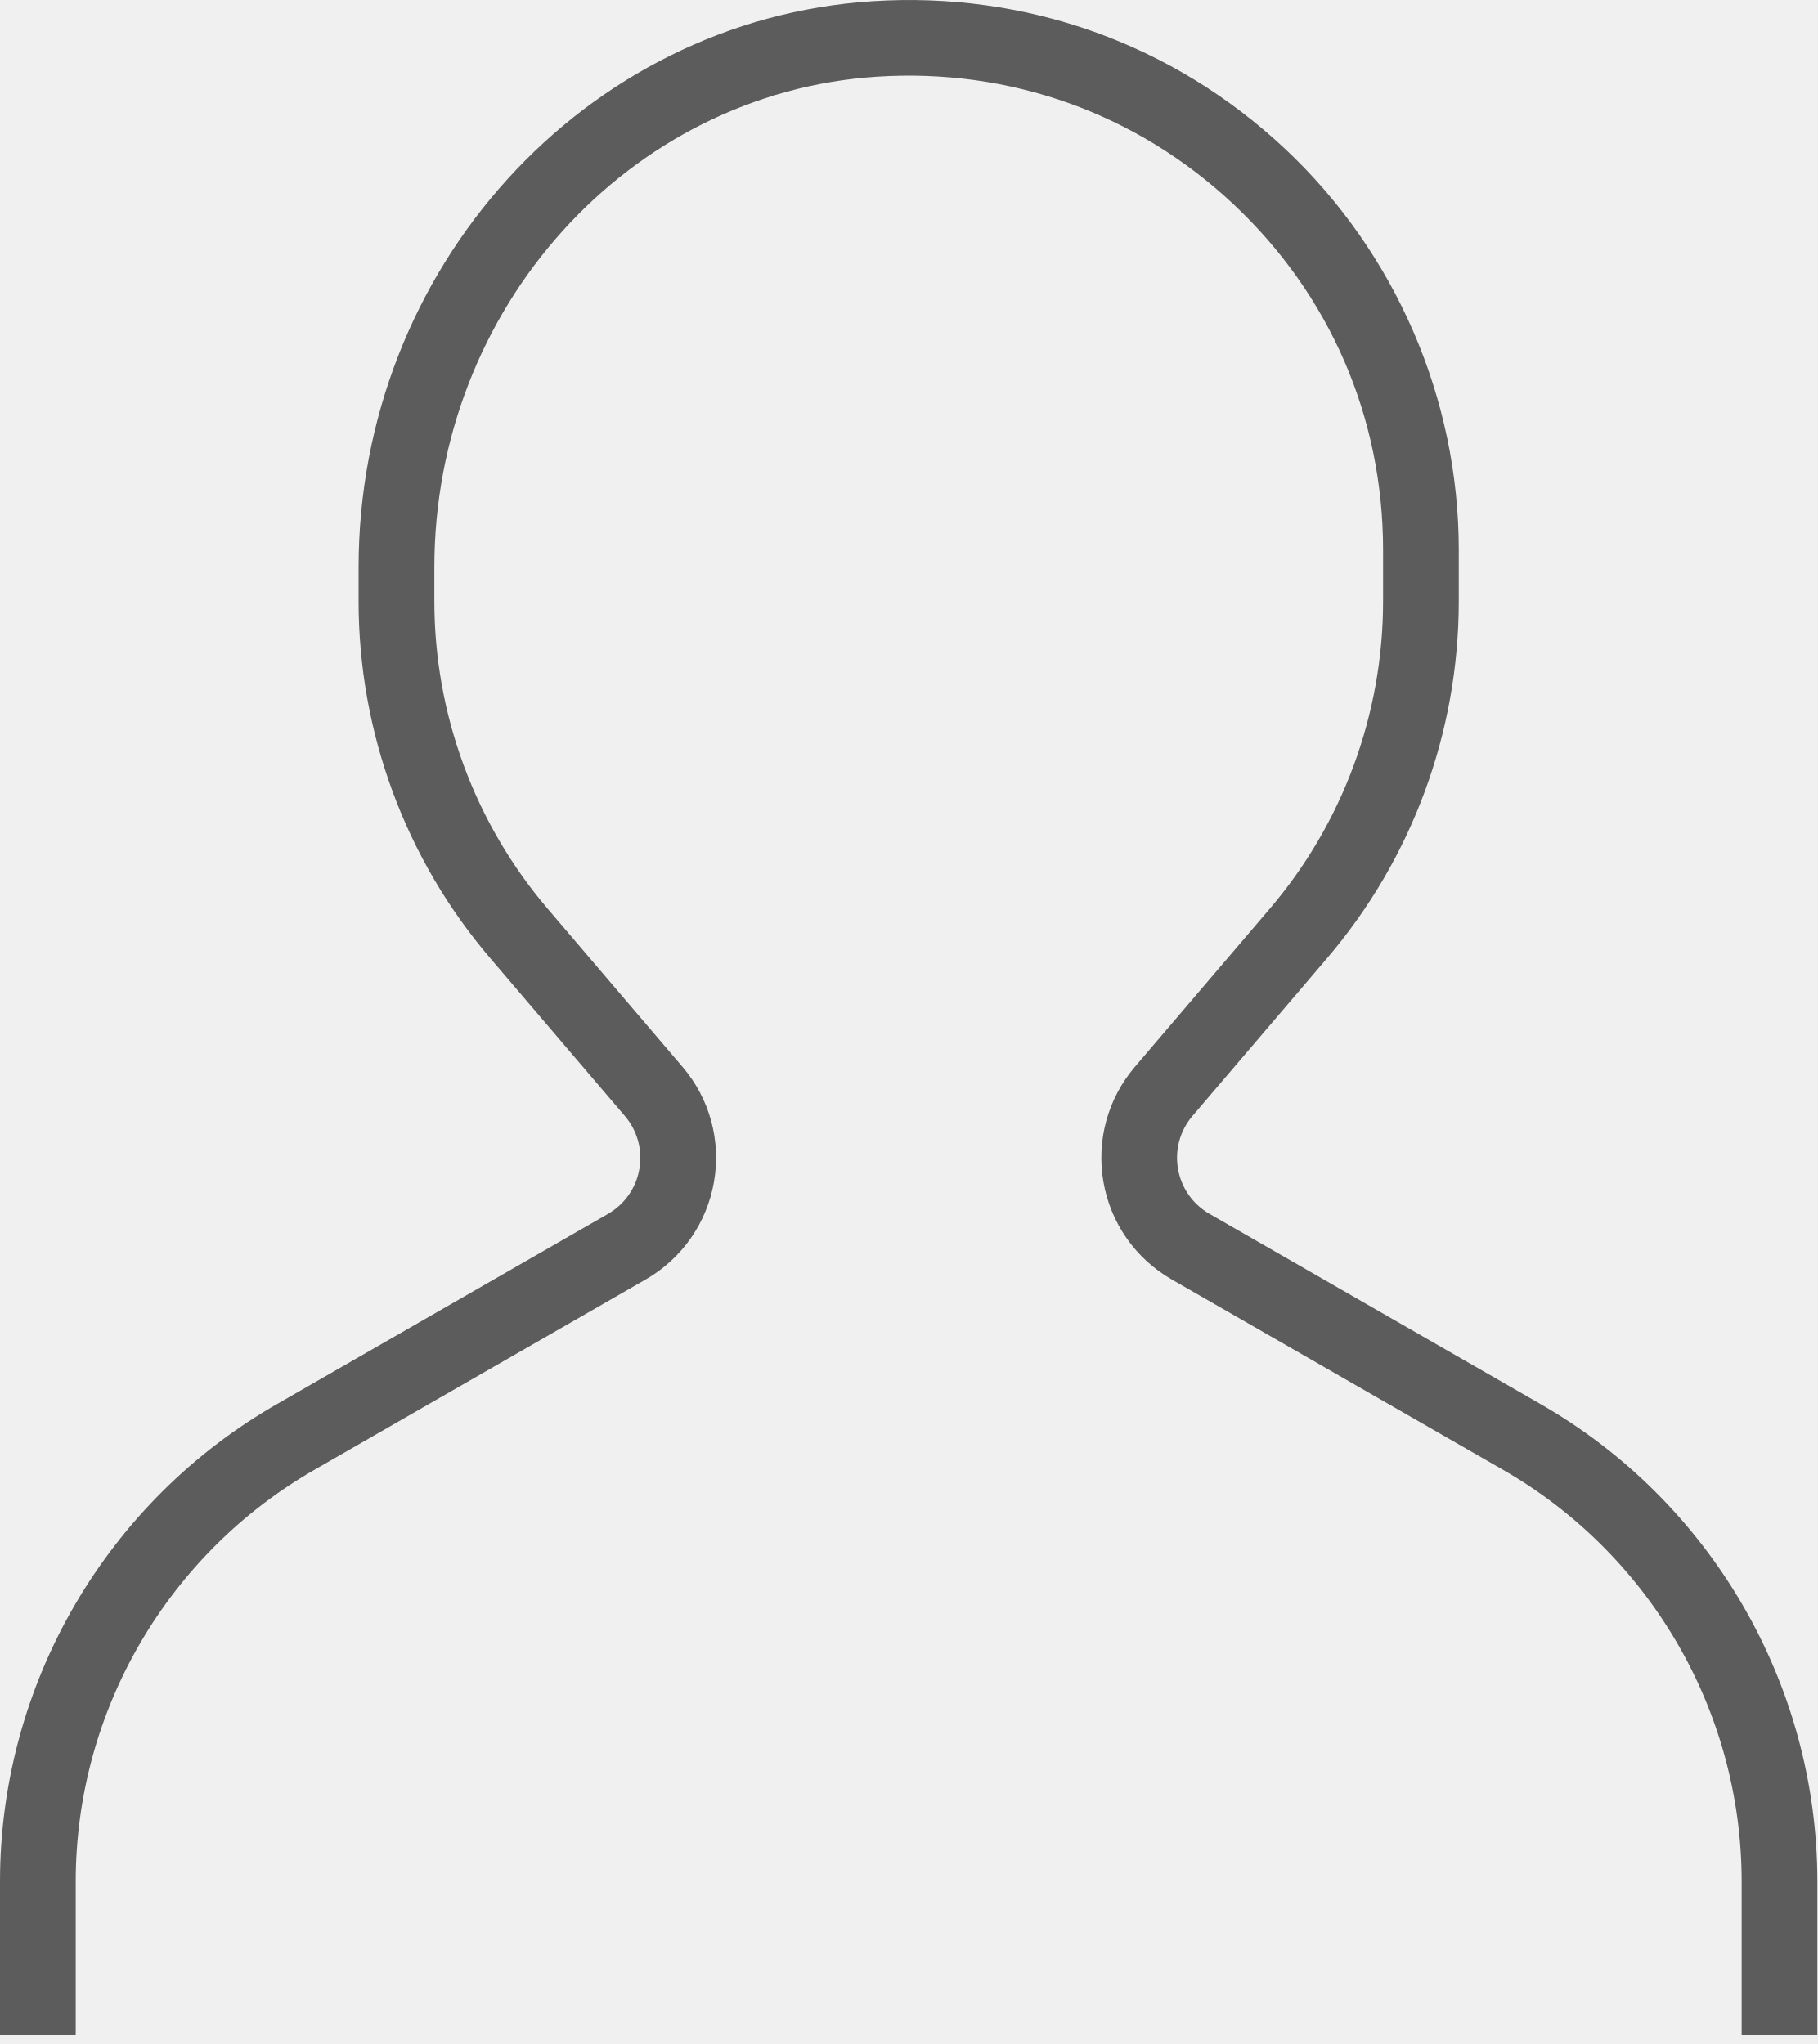
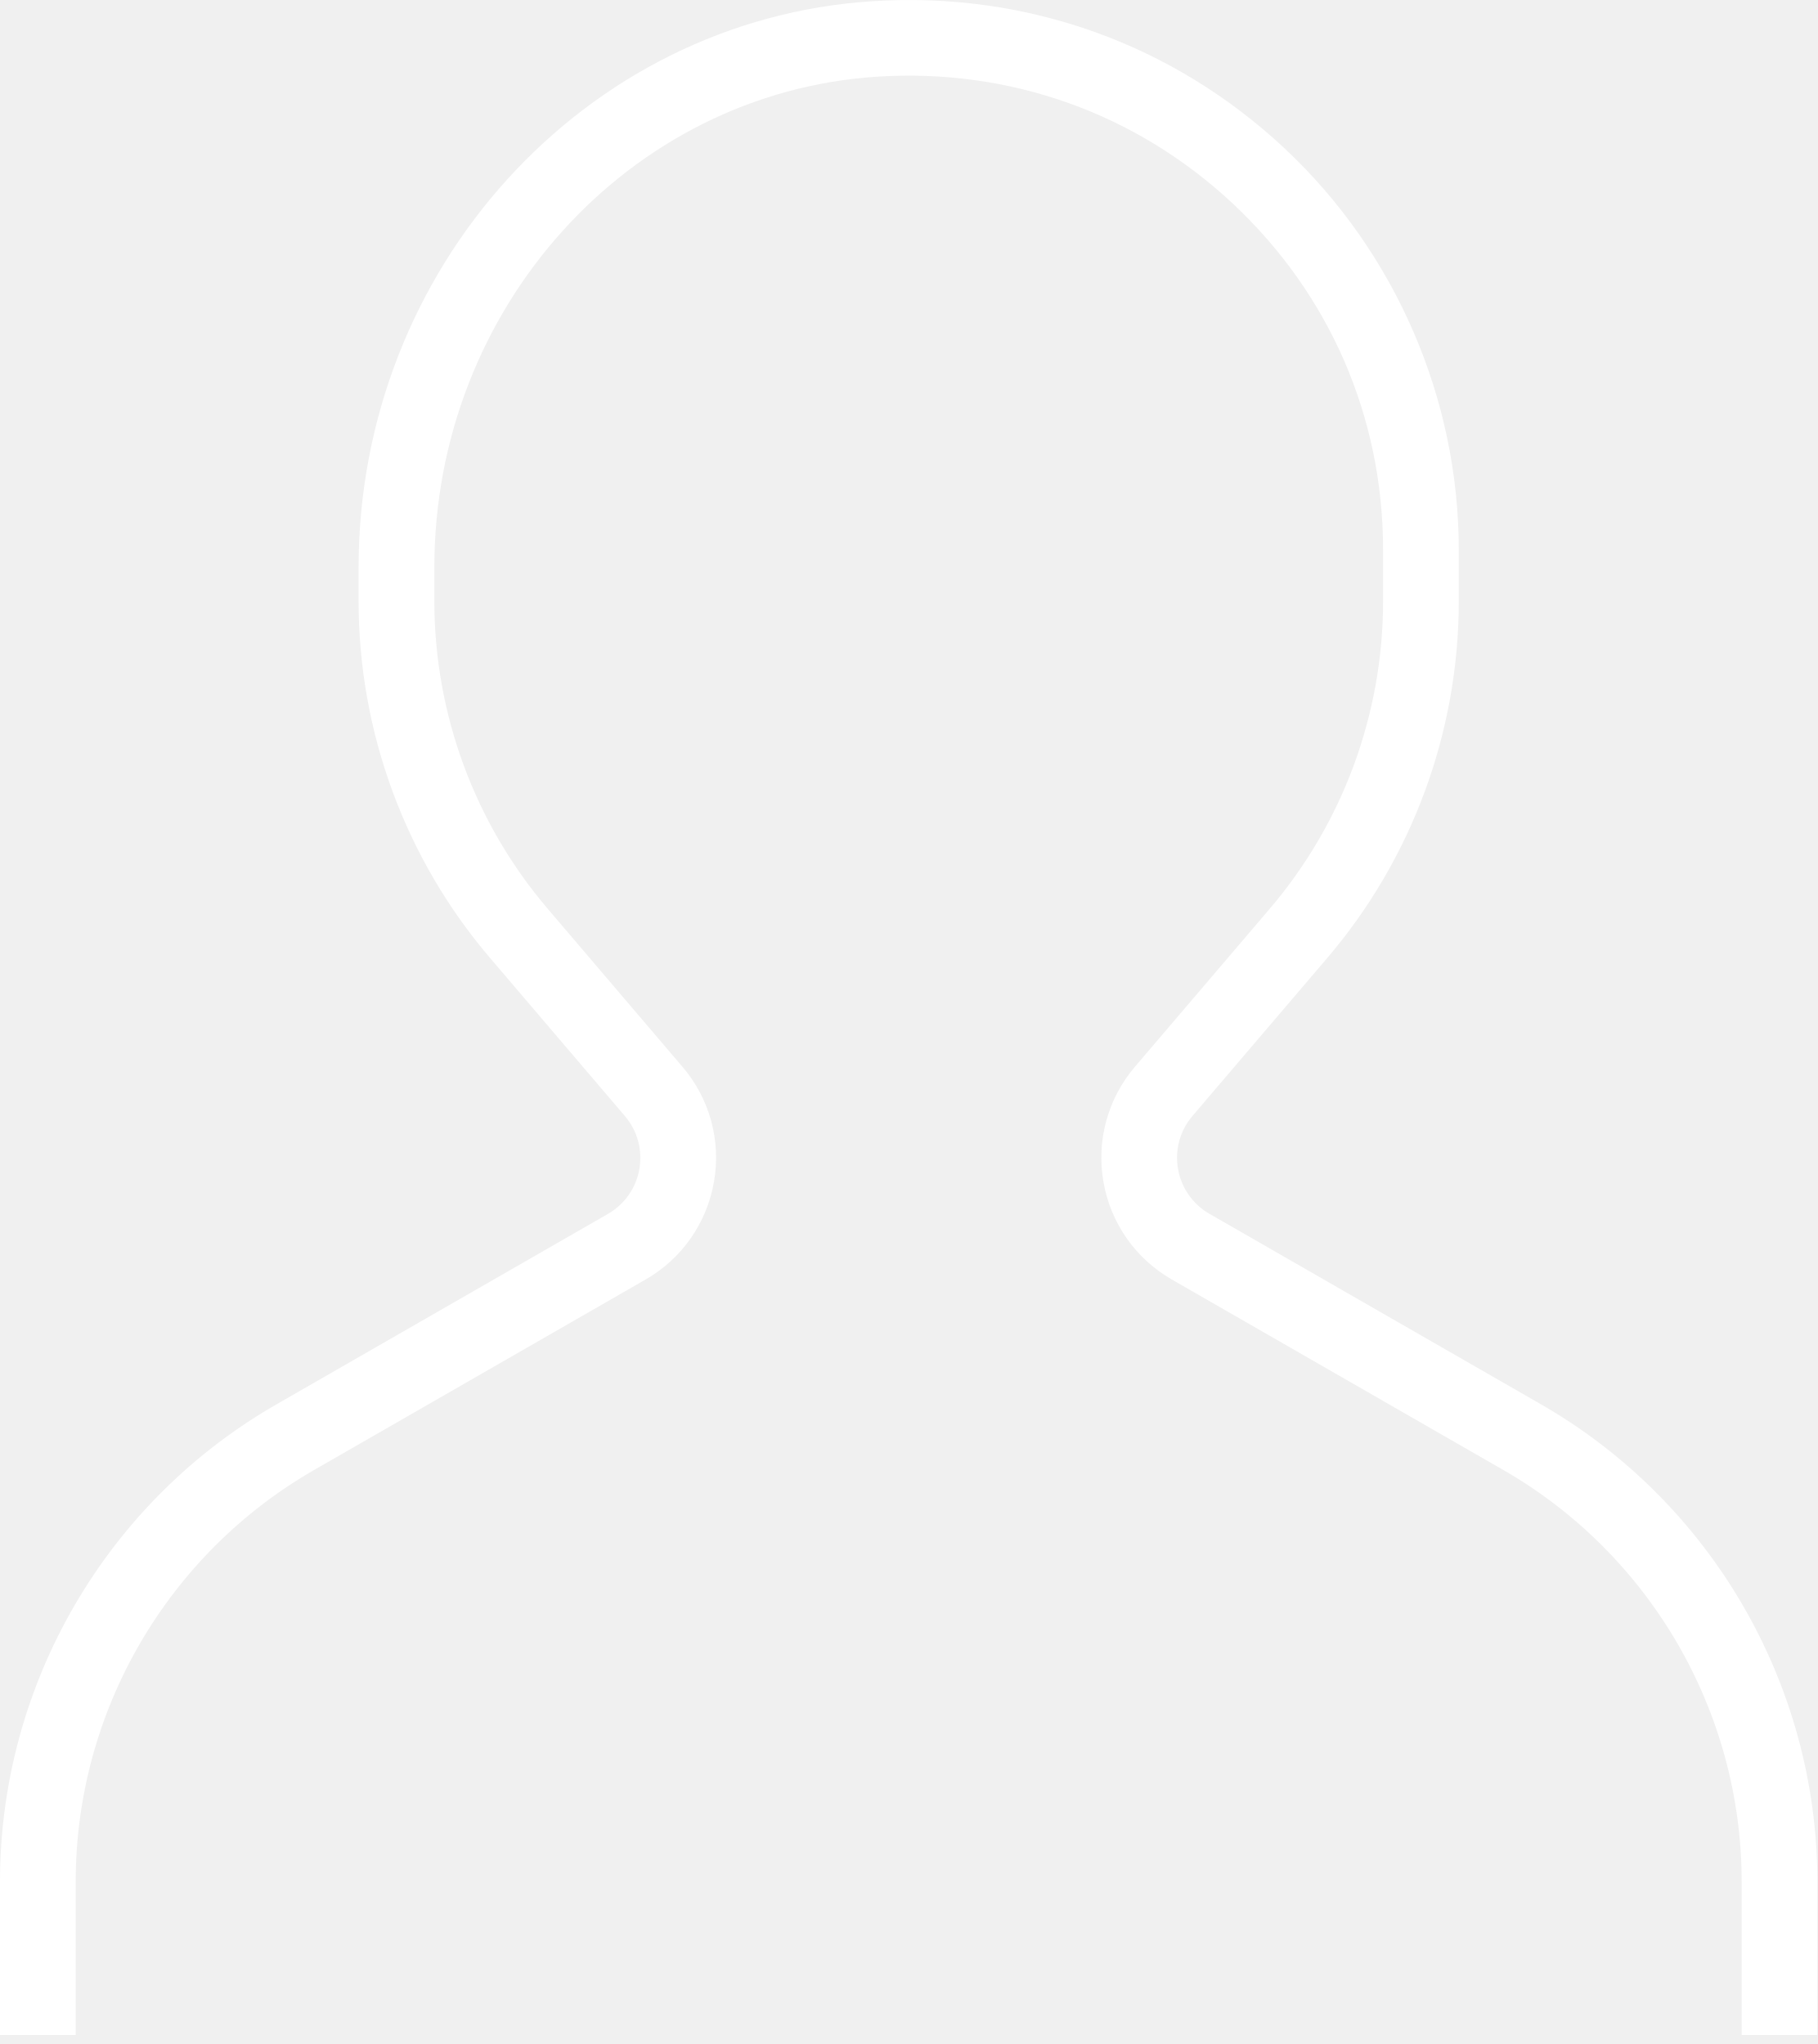
<svg xmlns="http://www.w3.org/2000/svg" viewBox="0 0 80 90">
-   <path d="M67.74 61.78l-14.5-8.334c-.735-.422-1.24-1.145-1.385-1.98-.145-.835.088-1.685.638-2.33l5.912-6.93c3.747-4.378 5.81-9.967 5.81-15.737v-2.256c0-6.668-2.792-13.108-7.658-17.67C51.622 1.92 45.17-.386 38.392.054c-12.677.82-22.607 11.772-22.607 24.934v1.483c0 5.77 2.063 11.36 5.81 15.736l5.912 6.933c.55.644.783 1.493.638 2.33-.143.834-.648 1.556-1.383 1.98l-14.494 8.33C4.7 66.077 0 74.15 0 82.844v6.76h3.333v-6.76c0-7.5 4.055-14.46 10.59-18.174l14.5-8.334c1.597-.918 2.692-2.487 3.007-4.302.315-1.815-.19-3.66-1.387-5.06l-5.913-6.936c-3.23-3.775-5.01-8.594-5.01-13.57v-1.484c0-11.41 8.562-20.9 19.488-21.608 5.85-.377 11.415 1.61 15.67 5.598 4.26 3.992 6.605 9.404 6.605 15.24v2.254c0 4.976-1.778 9.796-5.01 13.57l-5.915 6.935c-1.195 1.4-1.7 3.246-1.386 5.06.313 1.816 1.41 3.385 3.008 4.303l14.507 8.338c6.525 3.71 10.58 10.67 10.58 18.17v6.76H80v-6.76c0-8.695-4.7-16.768-12.26-21.063z" fill="#5c5c5c" fill-rule="evenodd" />
+   <path d="M67.74 61.78l-14.5-8.334c-.735-.422-1.24-1.145-1.385-1.98-.145-.835.088-1.685.638-2.33l5.912-6.93c3.747-4.378 5.81-9.967 5.81-15.737v-2.256c0-6.668-2.792-13.108-7.658-17.67C51.622 1.92 45.17-.386 38.392.054c-12.677.82-22.607 11.772-22.607 24.934v1.483c0 5.77 2.063 11.36 5.81 15.736l5.912 6.933c.55.644.783 1.493.638 2.33-.143.834-.648 1.556-1.383 1.98l-14.494 8.33C4.7 66.077 0 74.15 0 82.844v6.76h3.333v-6.76c0-7.5 4.055-14.46 10.59-18.174l14.5-8.334c1.597-.918 2.692-2.487 3.007-4.302.315-1.815-.19-3.66-1.387-5.06l-5.913-6.936c-3.23-3.775-5.01-8.594-5.01-13.57v-1.484c0-11.41 8.562-20.9 19.488-21.608 5.85-.377 11.415 1.61 15.67 5.598 4.26 3.992 6.605 9.404 6.605 15.24v2.254c0 4.976-1.778 9.796-5.01 13.57l-5.915 6.935c-1.195 1.4-1.7 3.246-1.386 5.06.313 1.816 1.41 3.385 3.008 4.303l14.507 8.338c6.525 3.71 10.58 10.67 10.58 18.17v6.76H80v-6.76c0-8.695-4.7-16.768-12.26-21.063z" fill="#ffffff" fill-rule="evenodd" />
</svg>
